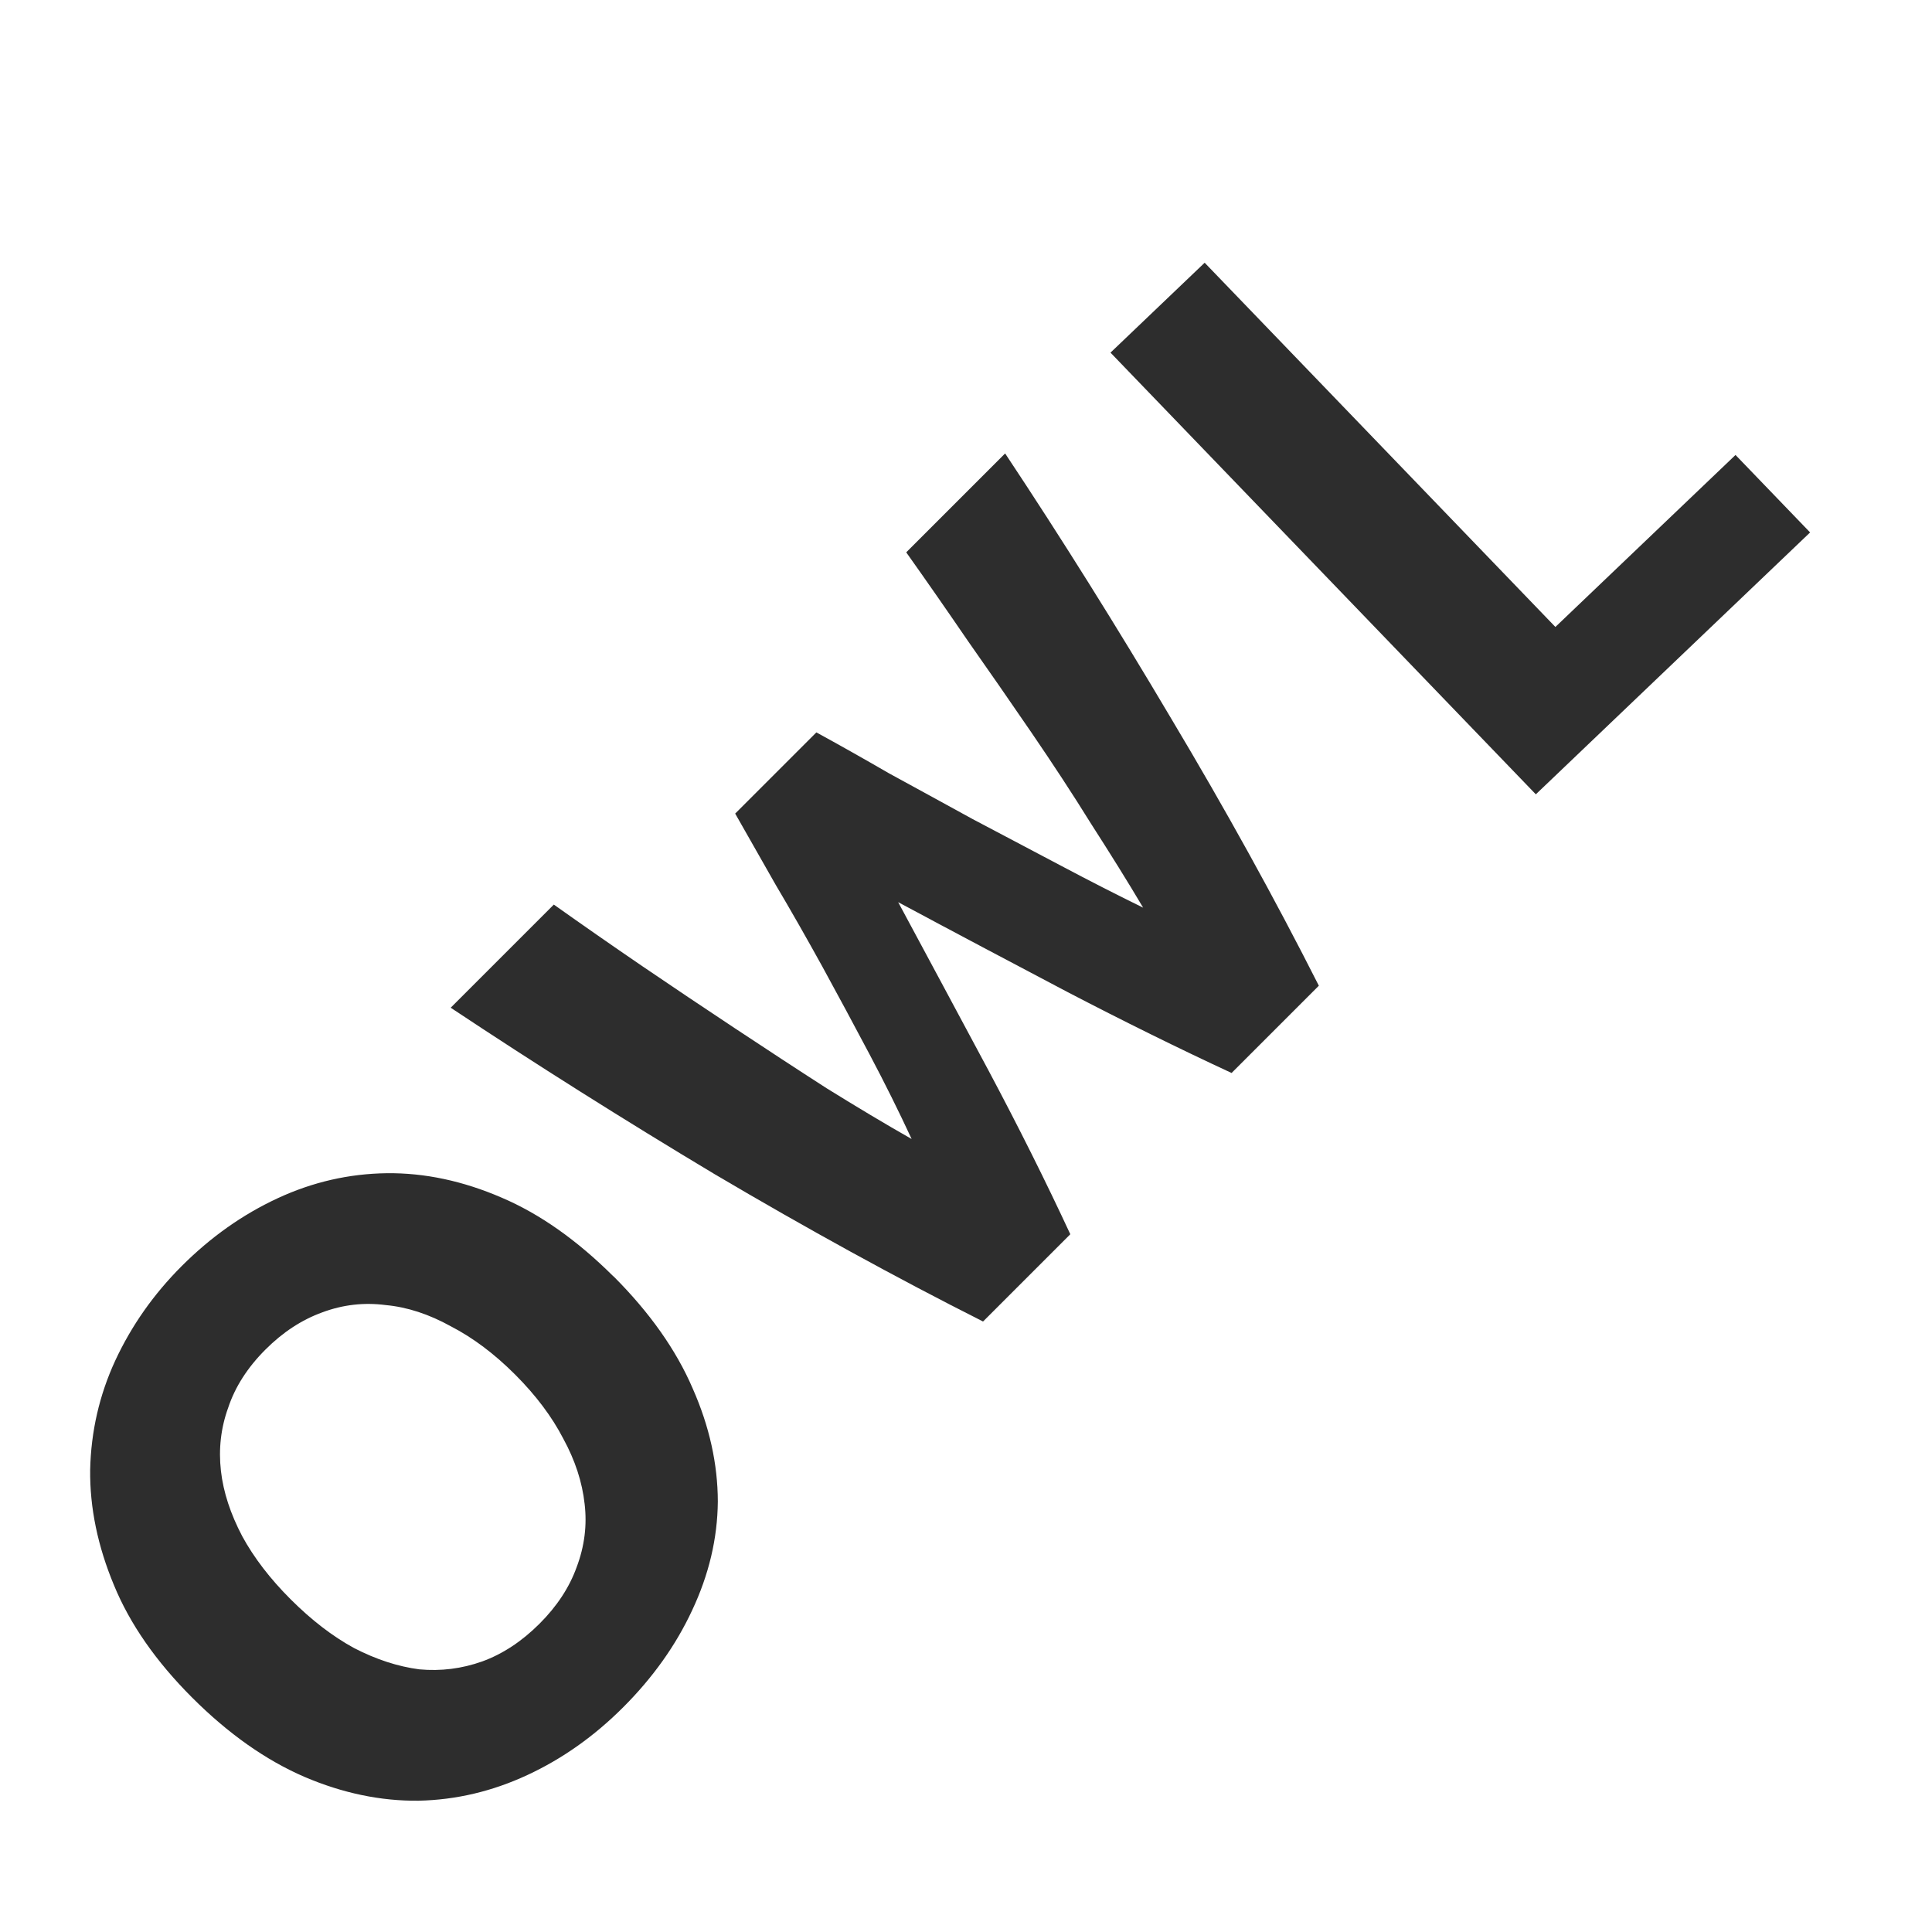
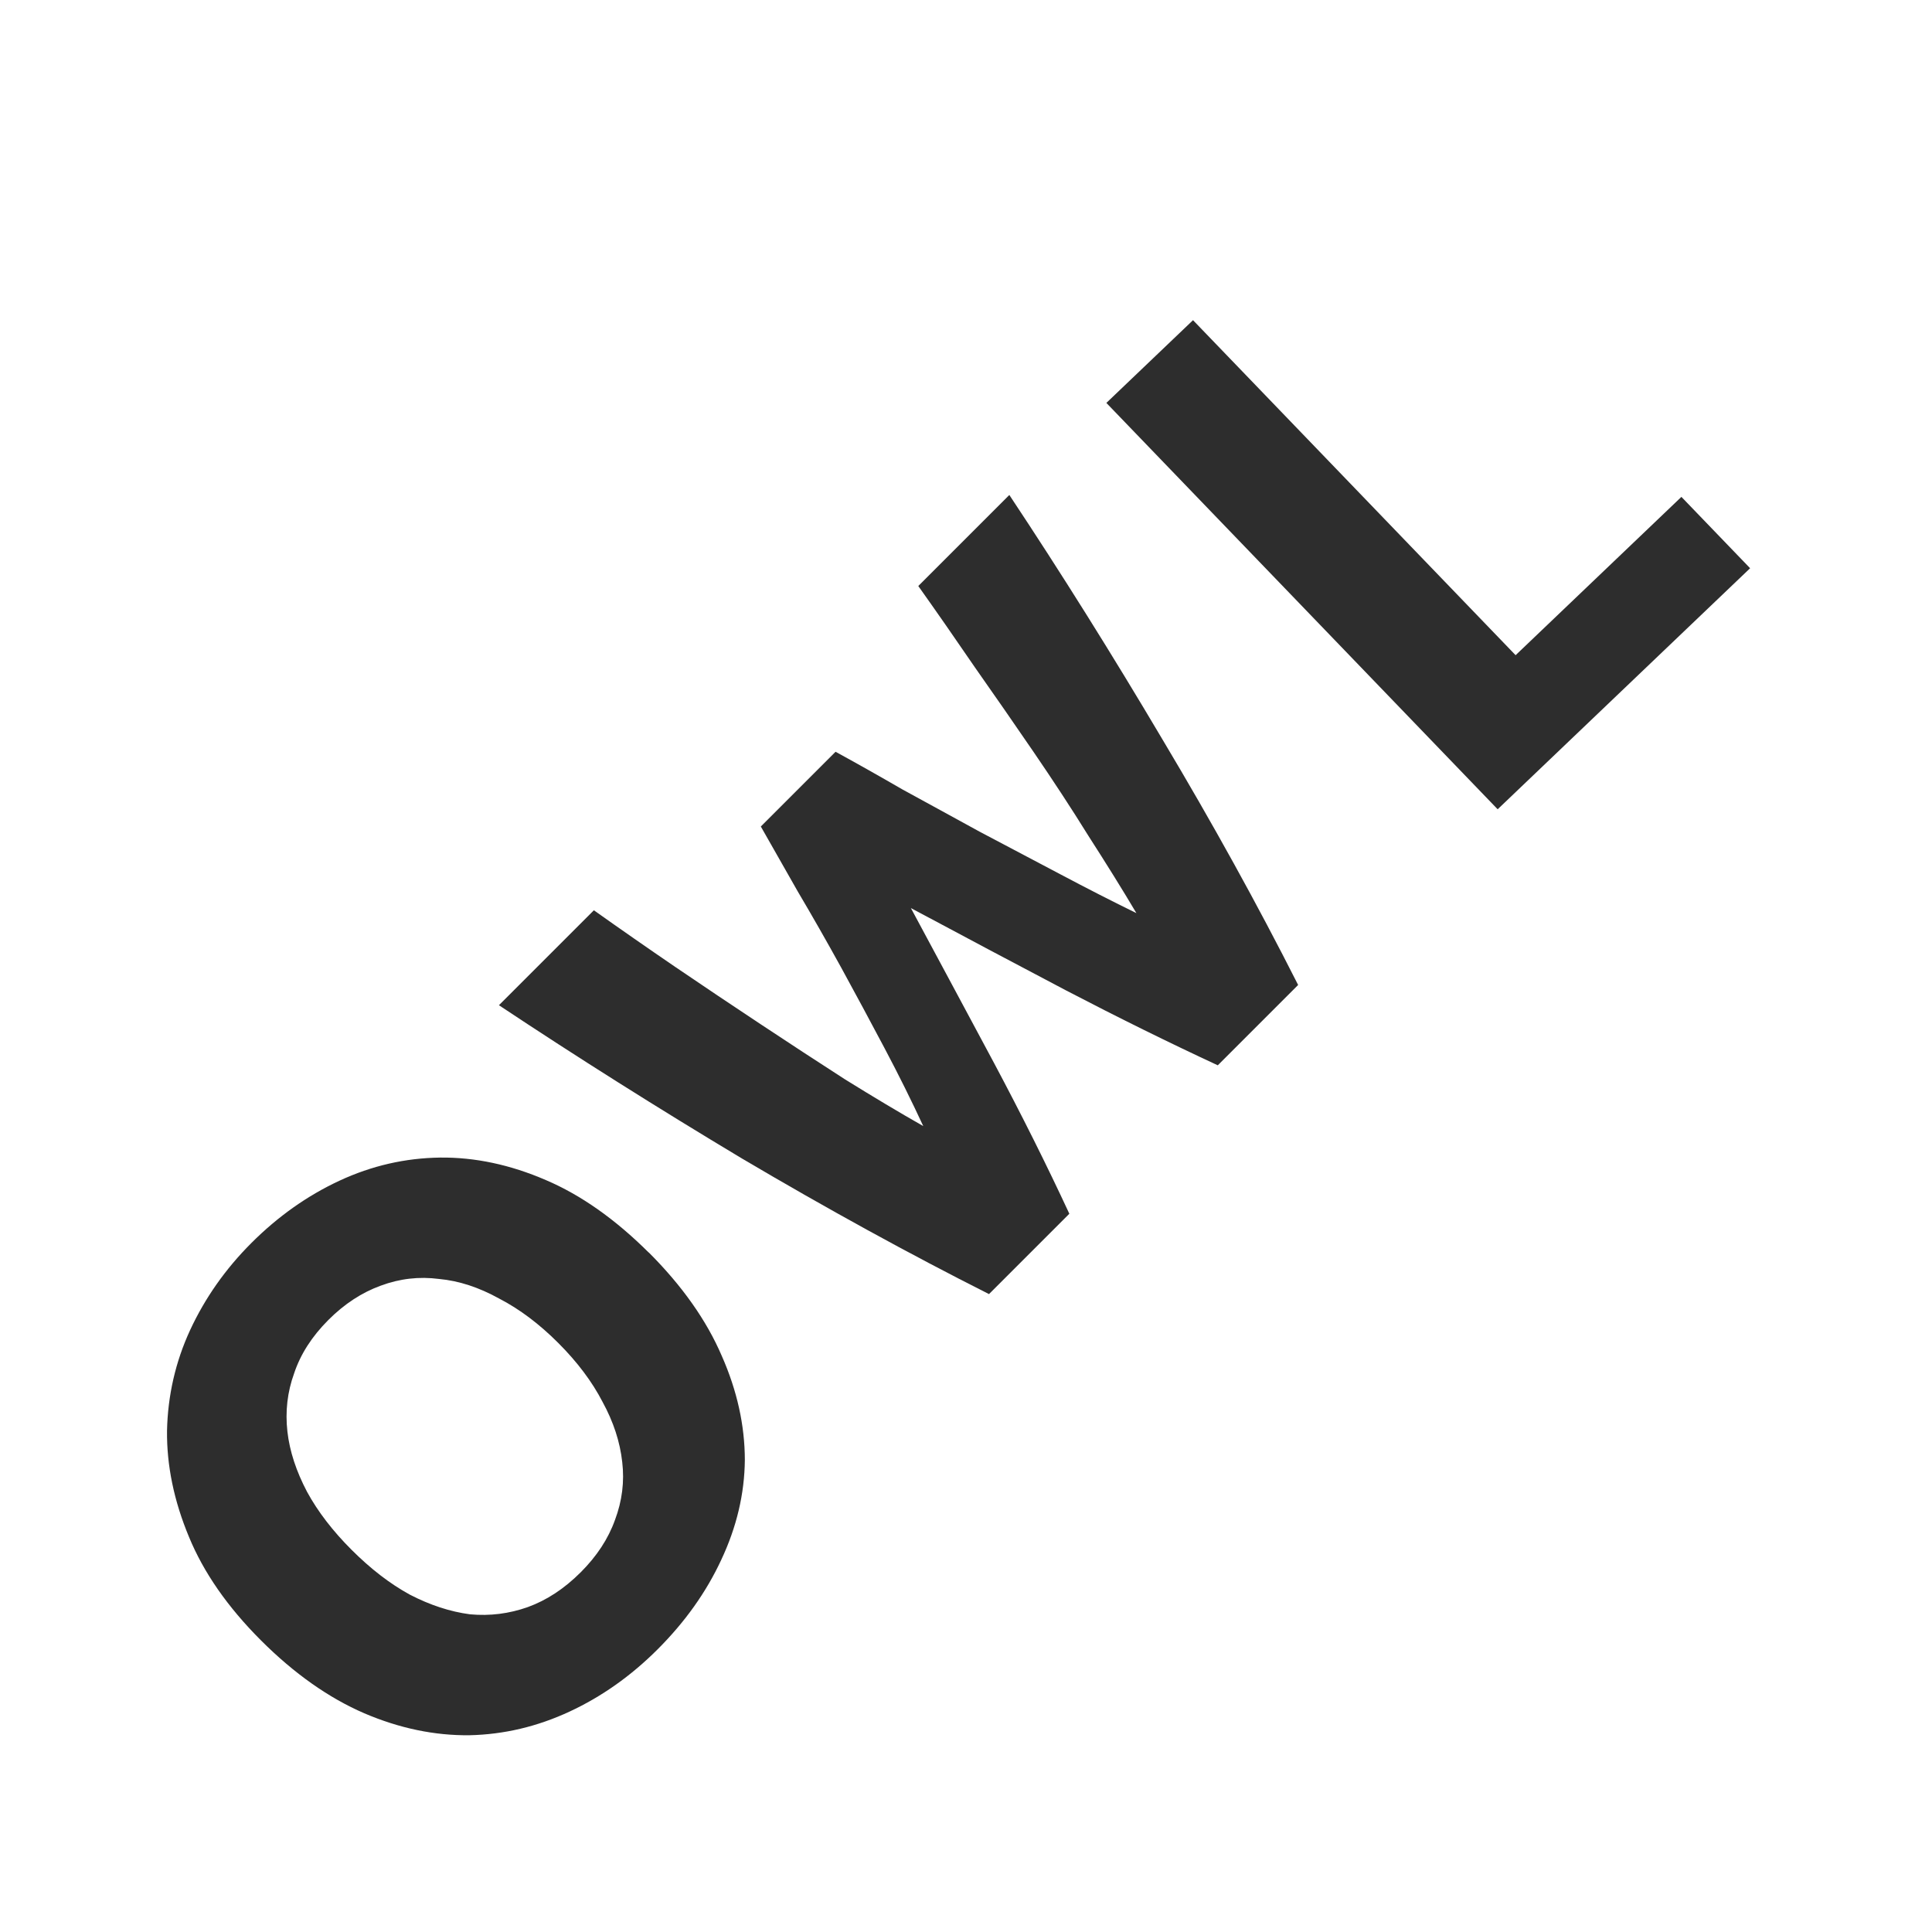
- <svg xmlns="http://www.w3.org/2000/svg" width="16" height="16" id="svg3765" version="1.1">
+ <svg xmlns="http://www.w3.org/2000/svg" width="32" height="32" id="svg3765" version="1.1">
  <defs id="defs3767" />
-   <g id="layer1" transform="translate(0,-32)">
+   <g id="layer1" transform="translate(0,-16)">
    <g id="layer1-4" transform="translate(0.2020297,-1.9622142e-8)">
      <g transform="translate(-0.3705977,-0.09089584)" id="layer1-9">
        <g id="layer1-9-3" transform="translate(-44.95179,-4.141626)">
-           <text xml:space="preserve" style="font-size:21.231px;font-style:normal;font-weight:normal;line-height:125%;letter-spacing:0px;word-spacing:0px;fill:#2d2d2d;fill-opacity:1;stroke:none;font-family:Sans" x="11.328" y="70.907" id="text2993" transform="matrix(0.7232574,-0.690585,0.6936332,0.7203346,0,0)">
-             <tspan x="11.328" y="70.907" style="font-size:7.115px;font-style:normal;font-variant:normal;font-weight:bold;font-stretch:normal;fill:#2d2d2d;fill-opacity:1;font-family:Ubuntu;-inkscape-font-specification:Ubuntu Bold" id="tspan2987">L</tspan>
-           </text>
-           <g transform="matrix(0.6876685,-0.6876685,0.6876685,0.6876685,1.285454,1.209493)" style="font-size:21.94px;font-style:normal;font-weight:normal;line-height:125%;letter-spacing:0px;word-spacing:0px;fill:#2d2d2d;fill-opacity:1;stroke:none;font-family:Sans" id="text2993-4">
-             <path d="m -1.473,68.716 c -1.5e-6,0.25 0.029,0.475 0.088,0.676 0.064,0.201 0.152,0.375 0.265,0.522 0.118,0.142 0.26,0.252 0.426,0.331 0.167,0.078 0.358,0.118 0.573,0.118 0.211,10e-7 0.399,-0.039 0.566,-0.118 0.172,-0.078 0.314,-0.189 0.426,-0.331 0.118,-0.147 0.206,-0.321 0.265,-0.522 0.064,-0.201 0.096,-0.426 0.096,-0.676 -4.3e-6,-0.25 -0.032,-0.475 -0.096,-0.676 -0.059,-0.206 -0.147,-0.38 -0.265,-0.522 -0.113,-0.147 -0.255,-0.26 -0.426,-0.338 -0.167,-0.078 -0.355,-0.118 -0.566,-0.118 -0.216,4e-6 -0.407,0.042 -0.573,0.125 -0.167,0.078 -0.309,0.191 -0.426,0.338 -0.113,0.142 -0.201,0.316 -0.265,0.522 -0.059,0.201 -0.088,0.424 -0.088,0.669 m 3.889,0 c -5.5e-6,0.436 -0.066,0.821 -0.199,1.154 -0.127,0.328 -0.304,0.605 -0.529,0.831 -0.225,0.221 -0.495,0.387 -0.809,0.5 -0.309,0.113 -0.642,0.169 -1,0.169 -0.348,0 -0.676,-0.056 -0.985,-0.169 -0.309,-0.113 -0.578,-0.279 -0.809,-0.5 -0.23,-0.225 -0.412,-0.502 -0.544,-0.831 -0.132,-0.333 -0.199,-0.718 -0.199,-1.154 -3e-7,-0.436 0.069,-0.819 0.206,-1.147 0.137,-0.333 0.321,-0.613 0.551,-0.838 0.235,-0.225 0.505,-0.395 0.809,-0.507 0.309,-0.113 0.632,-0.169 0.97,-0.169 0.348,5e-6 0.676,0.056 0.985,0.169 0.309,0.113 0.578,0.282 0.809,0.507 0.23,0.225 0.412,0.505 0.544,0.838 0.132,0.328 0.198,0.711 0.199,1.147" style="font-size:7.352px;font-variant:normal;font-weight:bold;font-stretch:normal;fill:#2d2d2d;font-family:Ubuntu;-inkscape-font-specification:Ubuntu Bold" id="path2990" />
-             <path d="m 6.913,66.664 c 0.059,0.201 0.123,0.429 0.191,0.684 0.074,0.25 0.149,0.51 0.228,0.779 0.083,0.27 0.167,0.539 0.25,0.809 0.083,0.27 0.164,0.52 0.243,0.75 0.064,-0.25 0.127,-0.522 0.191,-0.816 0.069,-0.294 0.132,-0.598 0.191,-0.912 0.059,-0.314 0.115,-0.625 0.169,-0.934 0.059,-0.314 0.113,-0.615 0.162,-0.904 l 1.191,0 C 9.557,66.972 9.358,67.837 9.133,68.715 8.912,69.592 8.672,70.425 8.413,71.214 l -1.051,0 C 7.19,70.744 7.023,70.251 6.861,69.737 6.7,69.217 6.54,68.698 6.383,68.178 6.227,68.698 6.07,69.217 5.913,69.737 5.756,70.251 5.592,70.744 5.42,71.214 l -1.051,0 C 4.109,70.425 3.867,69.592 3.641,68.715 3.421,67.837 3.225,66.972 3.053,66.119 l 1.242,0 c 0.049,0.289 0.103,0.591 0.162,0.904 0.059,0.309 0.12,0.62 0.184,0.934 0.064,0.314 0.127,0.618 0.191,0.912 0.069,0.294 0.137,0.566 0.206,0.816 0.088,-0.24 0.174,-0.495 0.257,-0.765 0.083,-0.27 0.164,-0.539 0.243,-0.809 0.078,-0.27 0.149,-0.529 0.213,-0.779 0.069,-0.25 0.13,-0.473 0.184,-0.669 l 0.978,0" style="font-size:7.352px;font-variant:normal;font-weight:bold;font-stretch:normal;fill:#2d2d2d;font-family:Ubuntu;-inkscape-font-specification:Ubuntu Bold" id="path2992" />
+           <g id="g3006" transform="translate(30.4561,10.75812)">
+             <text transform="matrix(0.7232574,-0.690585,0.6936332,0.7203346,0,0)" id="text2993" y="43.803" x="11.391" style="font-size:39.09px;font-style:normal;font-weight:normal;line-height:125%;letter-spacing:0px;word-spacing:0px;fill:#2d2d2d;fill-opacity:1;stroke:none;font-family:Sans" xml:space="preserve">
+               <tspan id="tspan2987" style="font-size:13.099px;font-style:normal;font-variant:normal;font-weight:bold;font-stretch:normal;fill:#2d2d2d;fill-opacity:1;font-family:Ubuntu;-inkscape-font-specification:Ubuntu Bold" y="43.803" x="11.391">L</tspan>
+             </text>
+             <g id="text2993-4" style="font-size:21.94px;font-style:normal;font-weight:normal;line-height:125%;letter-spacing:0px;word-spacing:0px;fill:#2d2d2d;fill-opacity:1;stroke:none;font-family:Sans" transform="matrix(1.266114,-1.266114,1.266114,1.266114,-64.65146,-53.72467)">
+               <path id="path2990" style="font-size:7.352px;font-variant:normal;font-weight:bold;font-stretch:normal;fill:#2d2d2d;font-family:Ubuntu;-inkscape-font-specification:Ubuntu Bold" d="m -1.473,68.716 c -1.5e-6,0.25 0.029,0.475 0.088,0.676 0.064,0.201 0.152,0.375 0.265,0.522 0.118,0.142 0.26,0.252 0.426,0.331 0.167,0.078 0.358,0.118 0.573,0.118 0.211,10e-7 0.399,-0.039 0.566,-0.118 0.172,-0.078 0.314,-0.189 0.426,-0.331 0.118,-0.147 0.206,-0.321 0.265,-0.522 0.064,-0.201 0.096,-0.426 0.096,-0.676 -4.3e-6,-0.25 -0.032,-0.475 -0.096,-0.676 -0.059,-0.206 -0.147,-0.38 -0.265,-0.522 -0.113,-0.147 -0.255,-0.26 -0.426,-0.338 -0.167,-0.078 -0.355,-0.118 -0.566,-0.118 -0.216,4e-6 -0.407,0.042 -0.573,0.125 -0.167,0.078 -0.309,0.191 -0.426,0.338 -0.113,0.142 -0.201,0.316 -0.265,0.522 -0.059,0.201 -0.088,0.424 -0.088,0.669 m 3.889,0 c -5.5e-6,0.436 -0.066,0.821 -0.199,1.154 -0.127,0.328 -0.304,0.605 -0.529,0.831 -0.225,0.221 -0.495,0.387 -0.809,0.5 -0.309,0.113 -0.642,0.169 -1,0.169 -0.348,0 -0.676,-0.056 -0.985,-0.169 -0.309,-0.113 -0.578,-0.279 -0.809,-0.5 -0.23,-0.225 -0.412,-0.502 -0.544,-0.831 -0.132,-0.333 -0.199,-0.718 -0.199,-1.154 -3e-7,-0.436 0.069,-0.819 0.206,-1.147 0.137,-0.333 0.321,-0.613 0.551,-0.838 0.235,-0.225 0.505,-0.395 0.809,-0.507 0.309,-0.113 0.632,-0.169 0.97,-0.169 0.348,5e-6 0.676,0.056 0.985,0.169 0.309,0.113 0.578,0.282 0.809,0.507 0.23,0.225 0.412,0.505 0.544,0.838 0.132,0.328 0.198,0.711 0.199,1.147" />
+               <path id="path2992" style="font-size:7.352px;font-variant:normal;font-weight:bold;font-stretch:normal;fill:#2d2d2d;font-family:Ubuntu;-inkscape-font-specification:Ubuntu Bold" d="m 6.913,66.664 c 0.059,0.201 0.123,0.429 0.191,0.684 0.074,0.25 0.149,0.51 0.228,0.779 0.083,0.27 0.167,0.539 0.25,0.809 0.083,0.27 0.164,0.52 0.243,0.75 0.064,-0.25 0.127,-0.522 0.191,-0.816 0.069,-0.294 0.132,-0.598 0.191,-0.912 0.059,-0.314 0.115,-0.625 0.169,-0.934 0.059,-0.314 0.113,-0.615 0.162,-0.904 l 1.191,0 C 9.557,66.972 9.358,67.837 9.133,68.715 8.912,69.592 8.672,70.425 8.413,71.214 l -1.051,0 C 7.19,70.744 7.023,70.251 6.861,69.737 6.7,69.217 6.54,68.698 6.383,68.178 6.227,68.698 6.07,69.217 5.913,69.737 5.756,70.251 5.592,70.744 5.42,71.214 l -1.051,0 C 4.109,70.425 3.867,69.592 3.641,68.715 3.421,67.837 3.225,66.972 3.053,66.119 l 1.242,0 c 0.049,0.289 0.103,0.591 0.162,0.904 0.059,0.309 0.12,0.62 0.184,0.934 0.064,0.314 0.127,0.618 0.191,0.912 0.069,0.294 0.137,0.566 0.206,0.816 0.088,-0.24 0.174,-0.495 0.257,-0.765 0.083,-0.27 0.164,-0.539 0.243,-0.809 0.078,-0.27 0.149,-0.529 0.213,-0.779 0.069,-0.25 0.13,-0.473 0.184,-0.669 l 0.978,0" />
+             </g>
          </g>
        </g>
      </g>
    </g>
  </g>
</svg>
